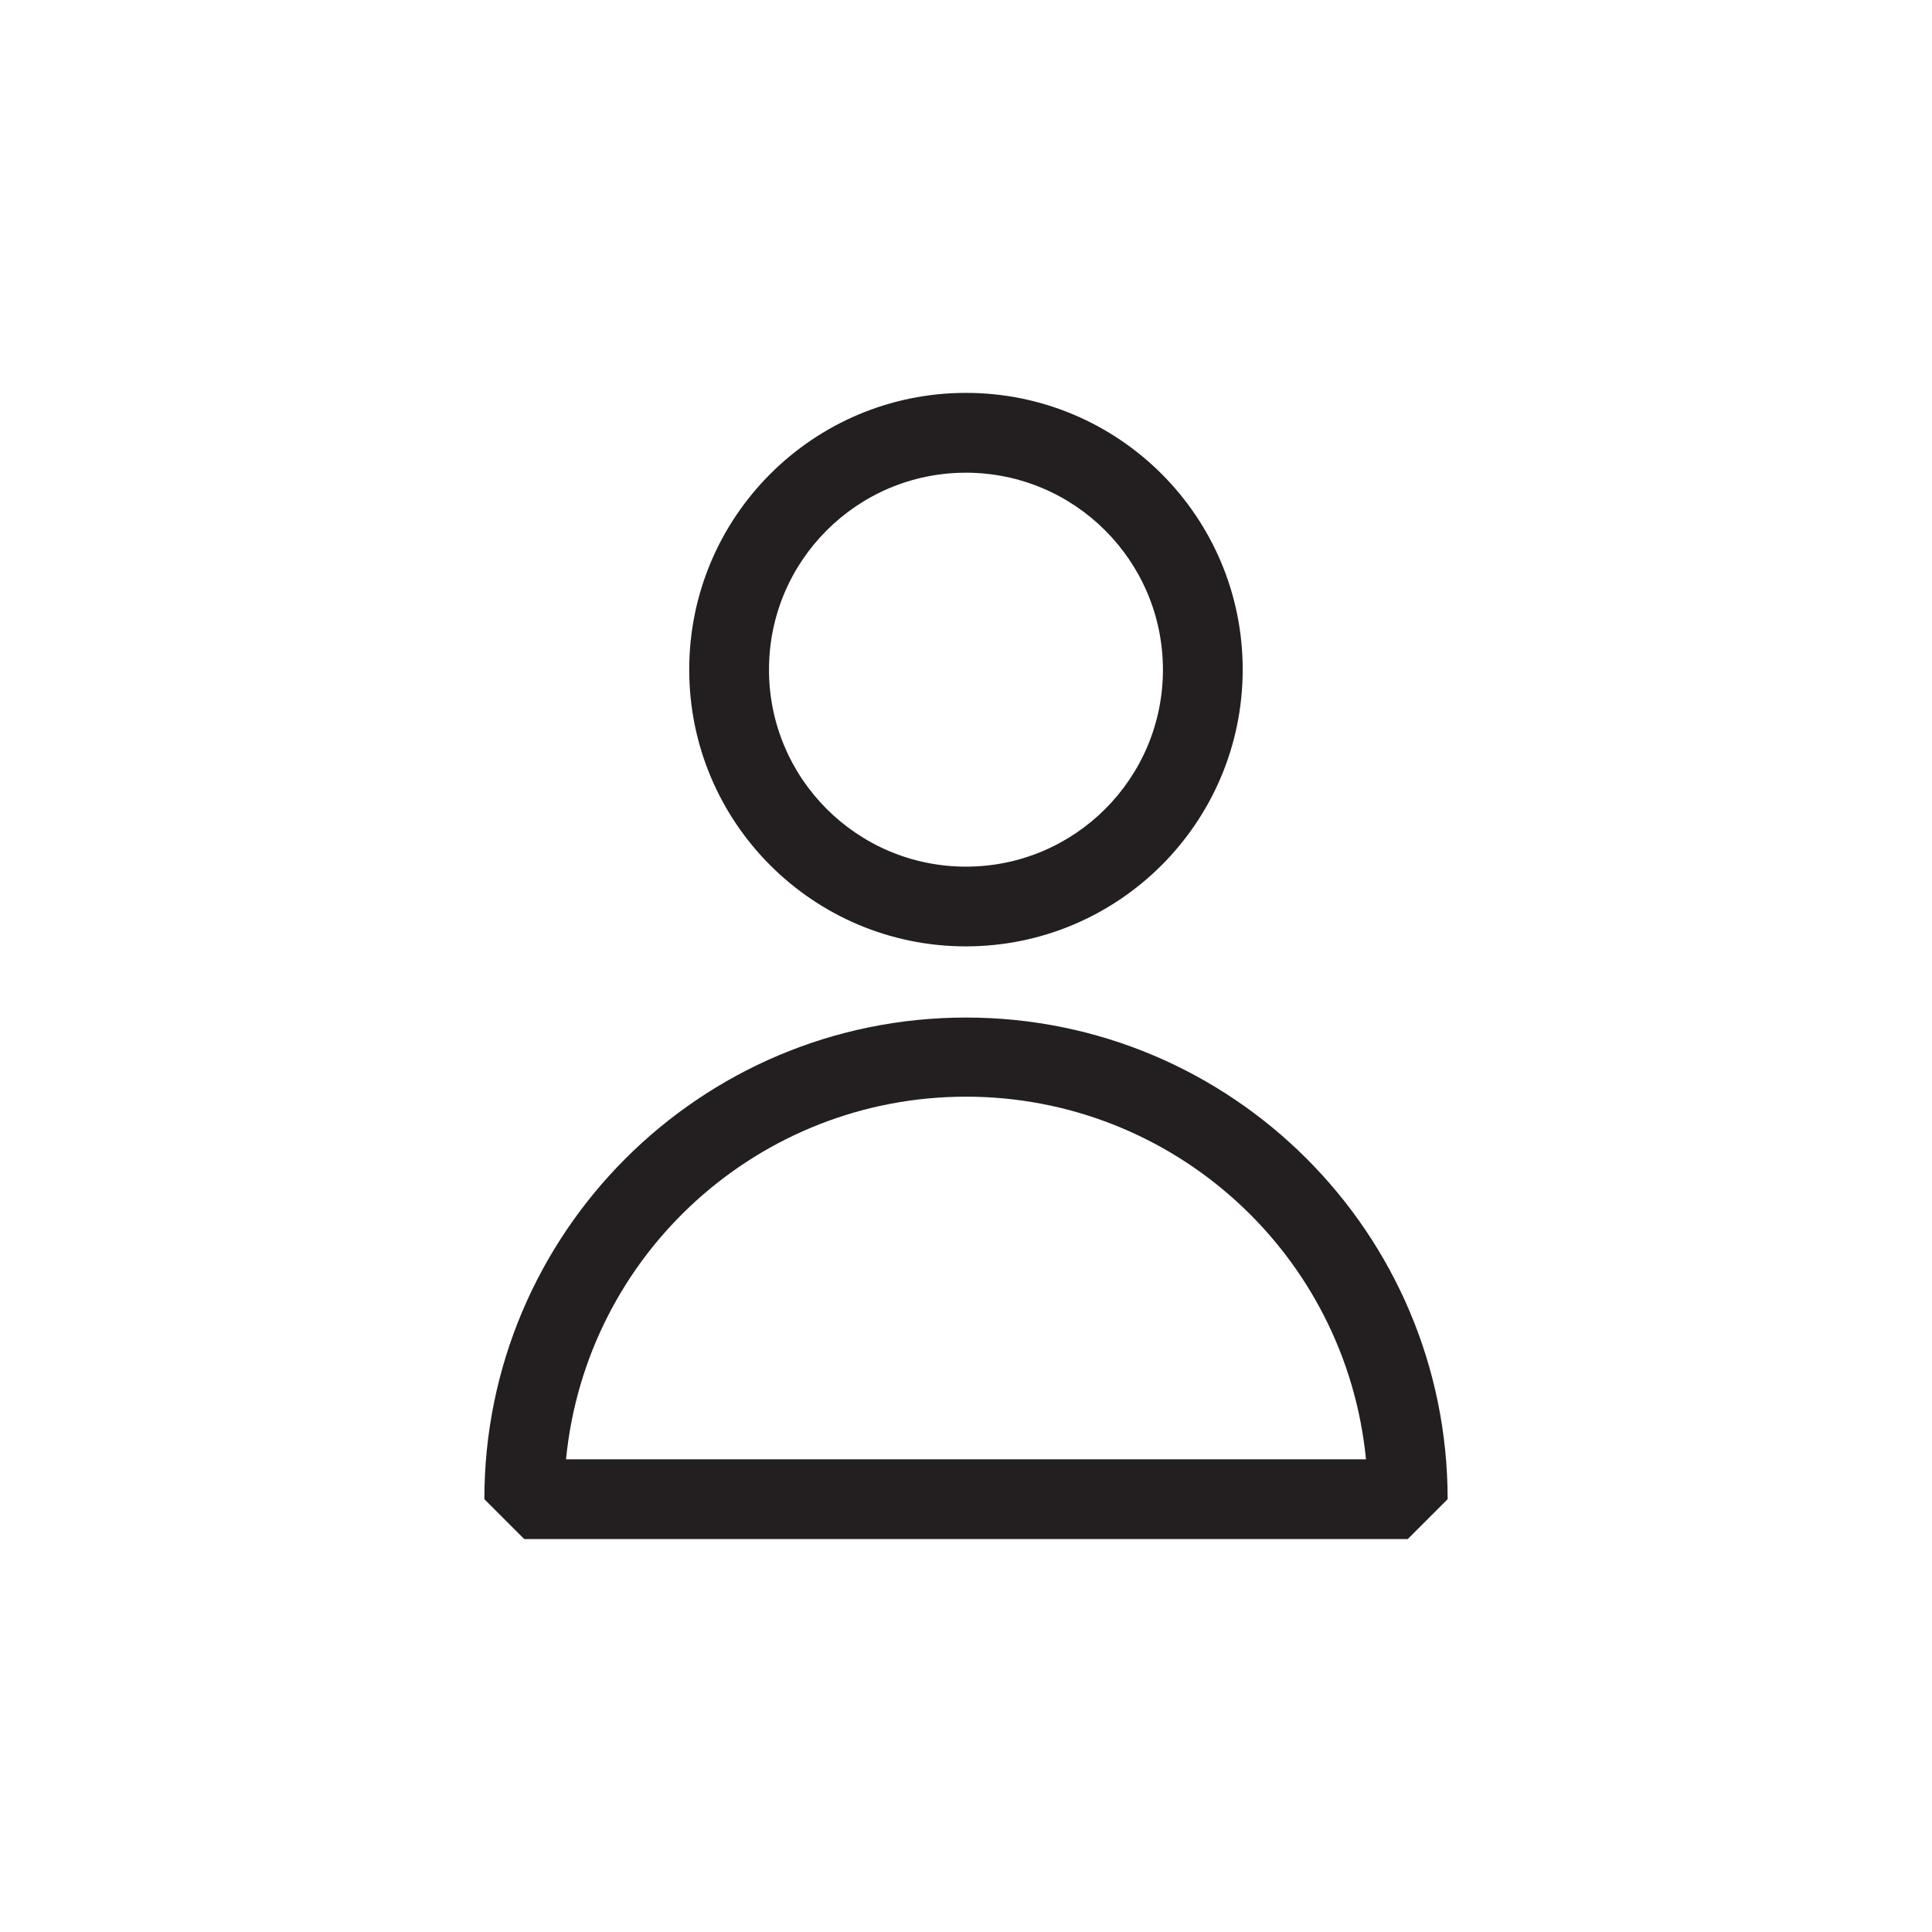
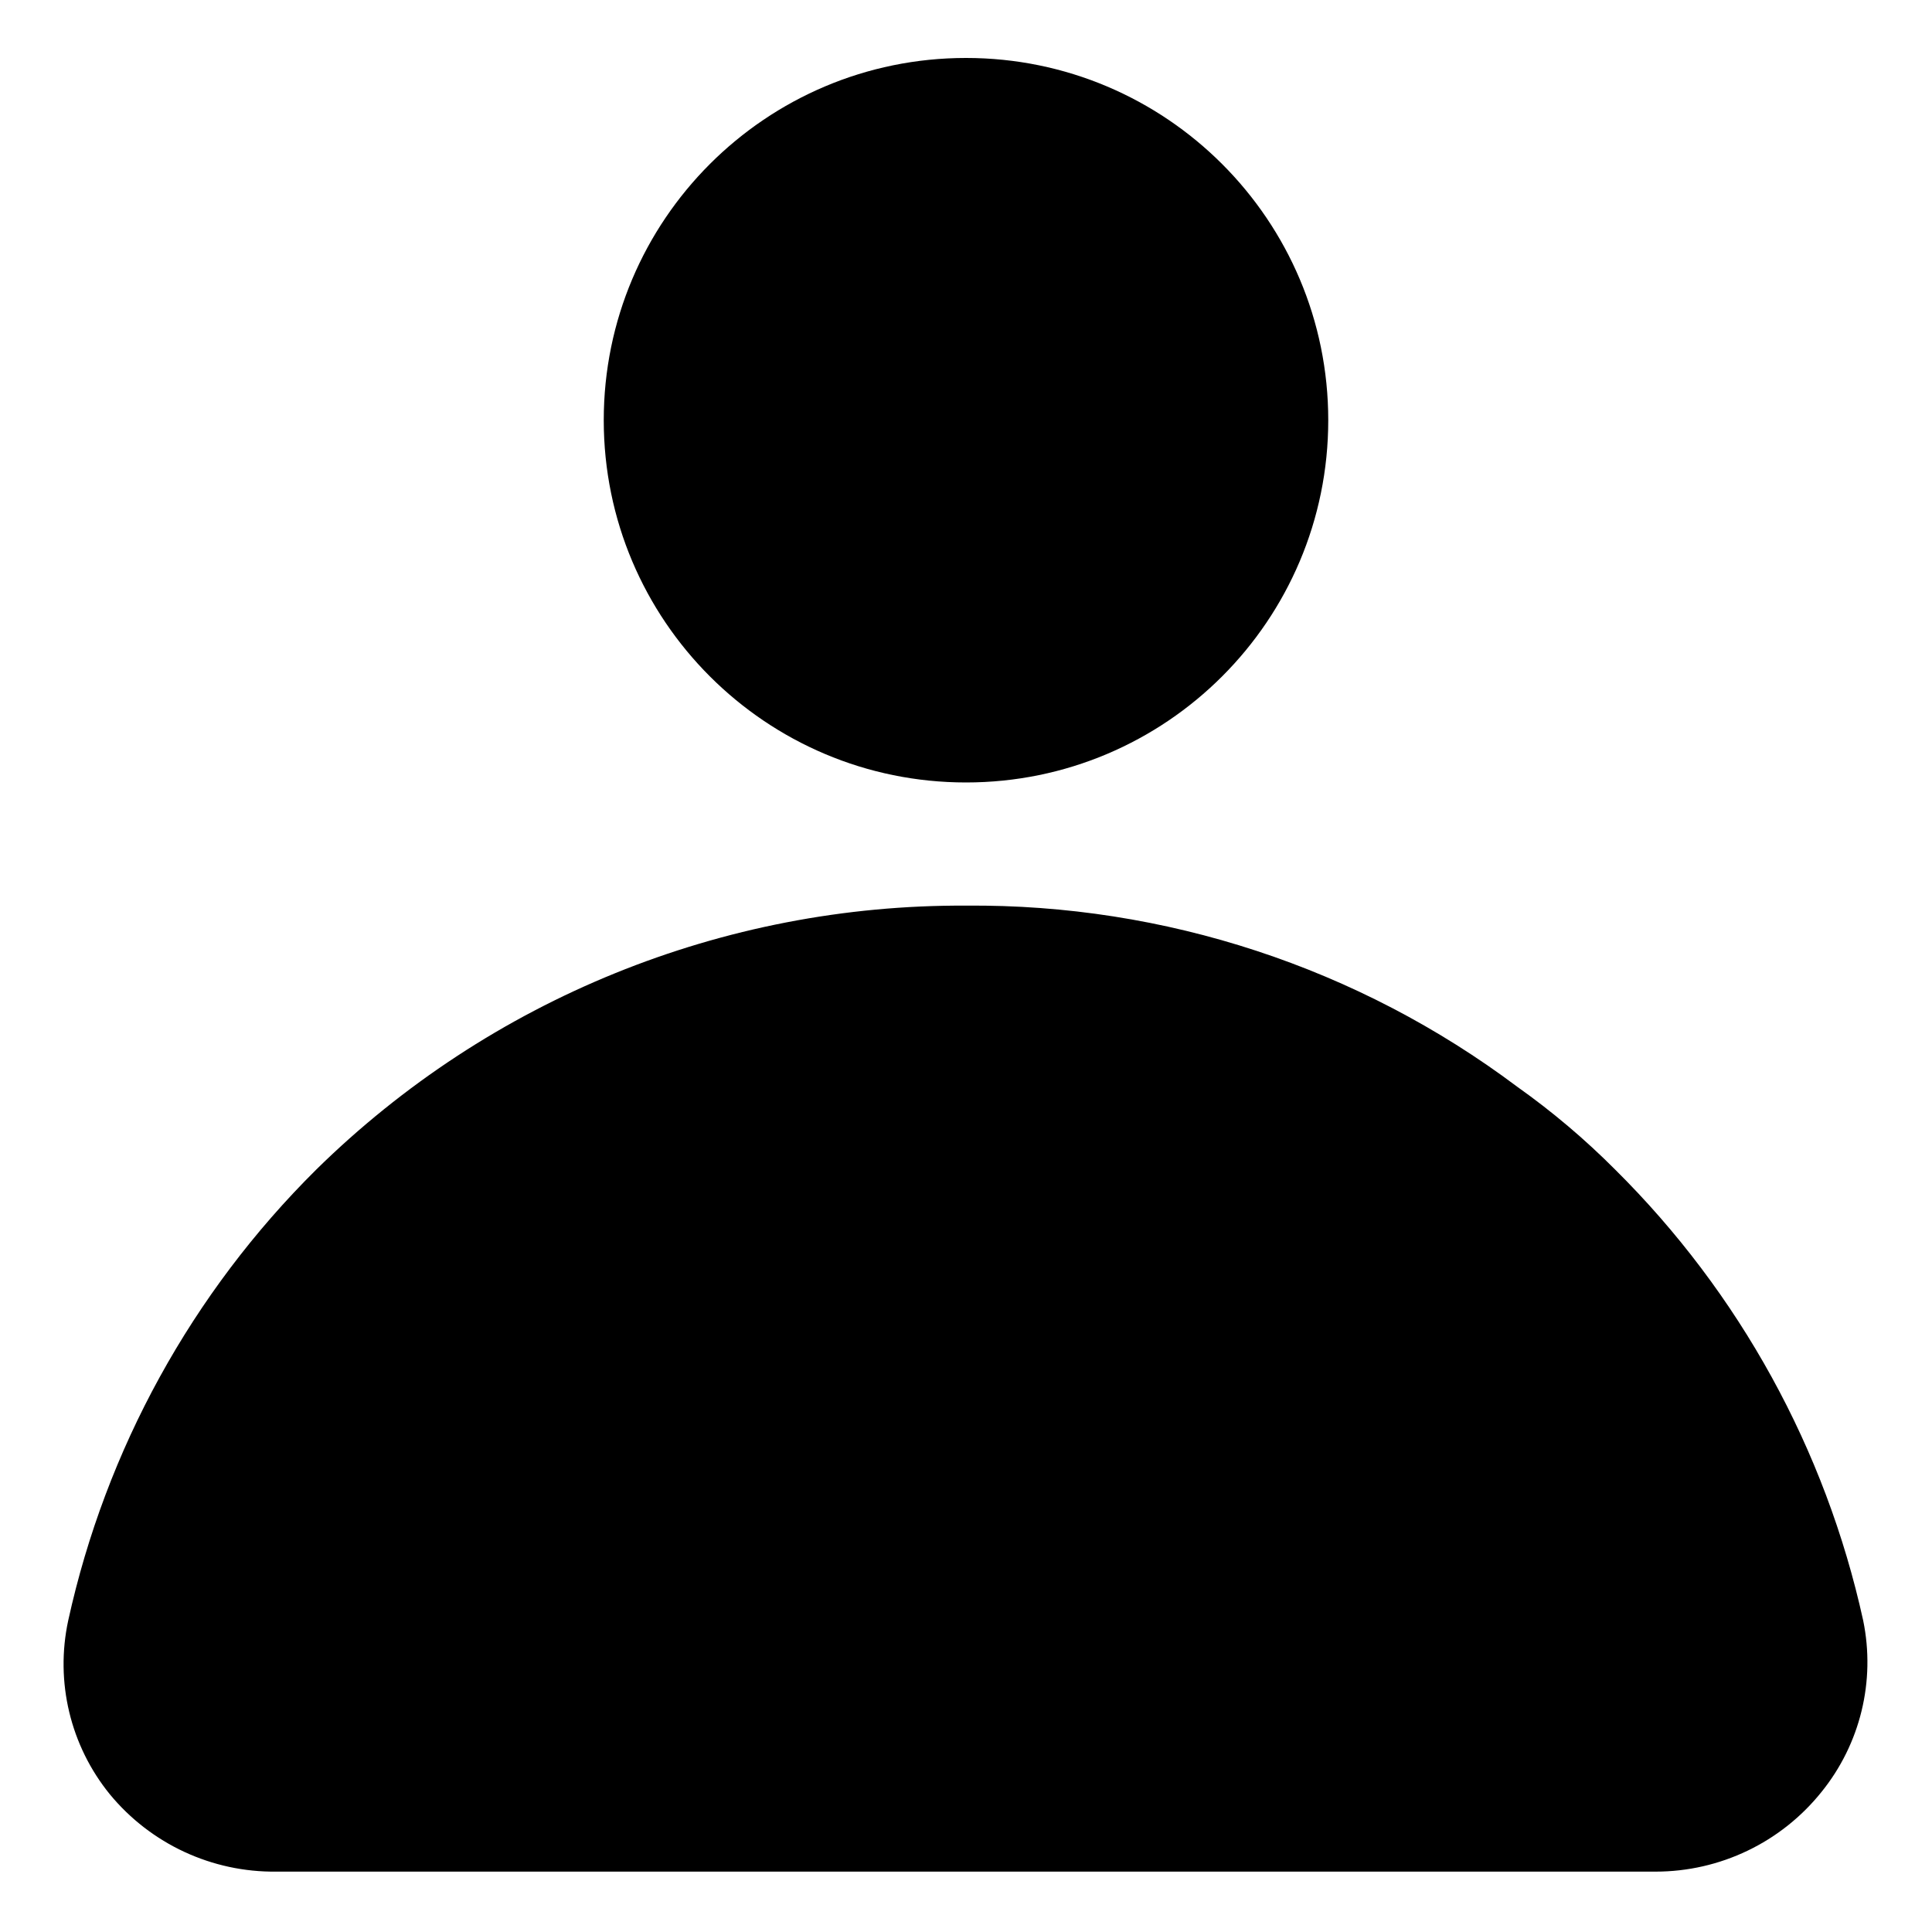
- <svg xmlns="http://www.w3.org/2000/svg" viewBox="0 0 512 512">
-   <path fill="#231f20" d="M256 250.8a73.34 73.34 0 1 1 73.33-73.34A73.41 73.41 0 0 1 256 250.8zm0-125.53a52.2 52.2 0 1 0 52.19 52.19A52.25 52.25 0 0 0 256 125.27zm117.07 282.6H138.93l-10.57-10.57a127.64 127.64 0 1 1 255.28 0zM150 386.73h212a106.51 106.51 0 0 0-212 0z" />
+ <svg xmlns="http://www.w3.org/2000/svg" viewBox="0 0 32 32">
+   <g data-name="Layer 2">
+     <circle cx="16" cy="6.96" r="6" />
+     <path d="M30.86,26.84a15.07,15.07,0,0,0-4.11-7.47A12.47,12.47,0,0,0,25.13,18,15,15,0,0,0,16,15,15.24,15.24,0,0,0,5.24,19.37a15.07,15.07,0,0,0-4.11,7.47,3.42,3.42,0,0,0,.69,2.88A3.52,3.52,0,0,0,4.58,31H27.42a3.52,3.52,0,0,0,2.75-1.32A3.42,3.42,0,0,0,30.86,26.84Z" />
+   </g>
</svg>
